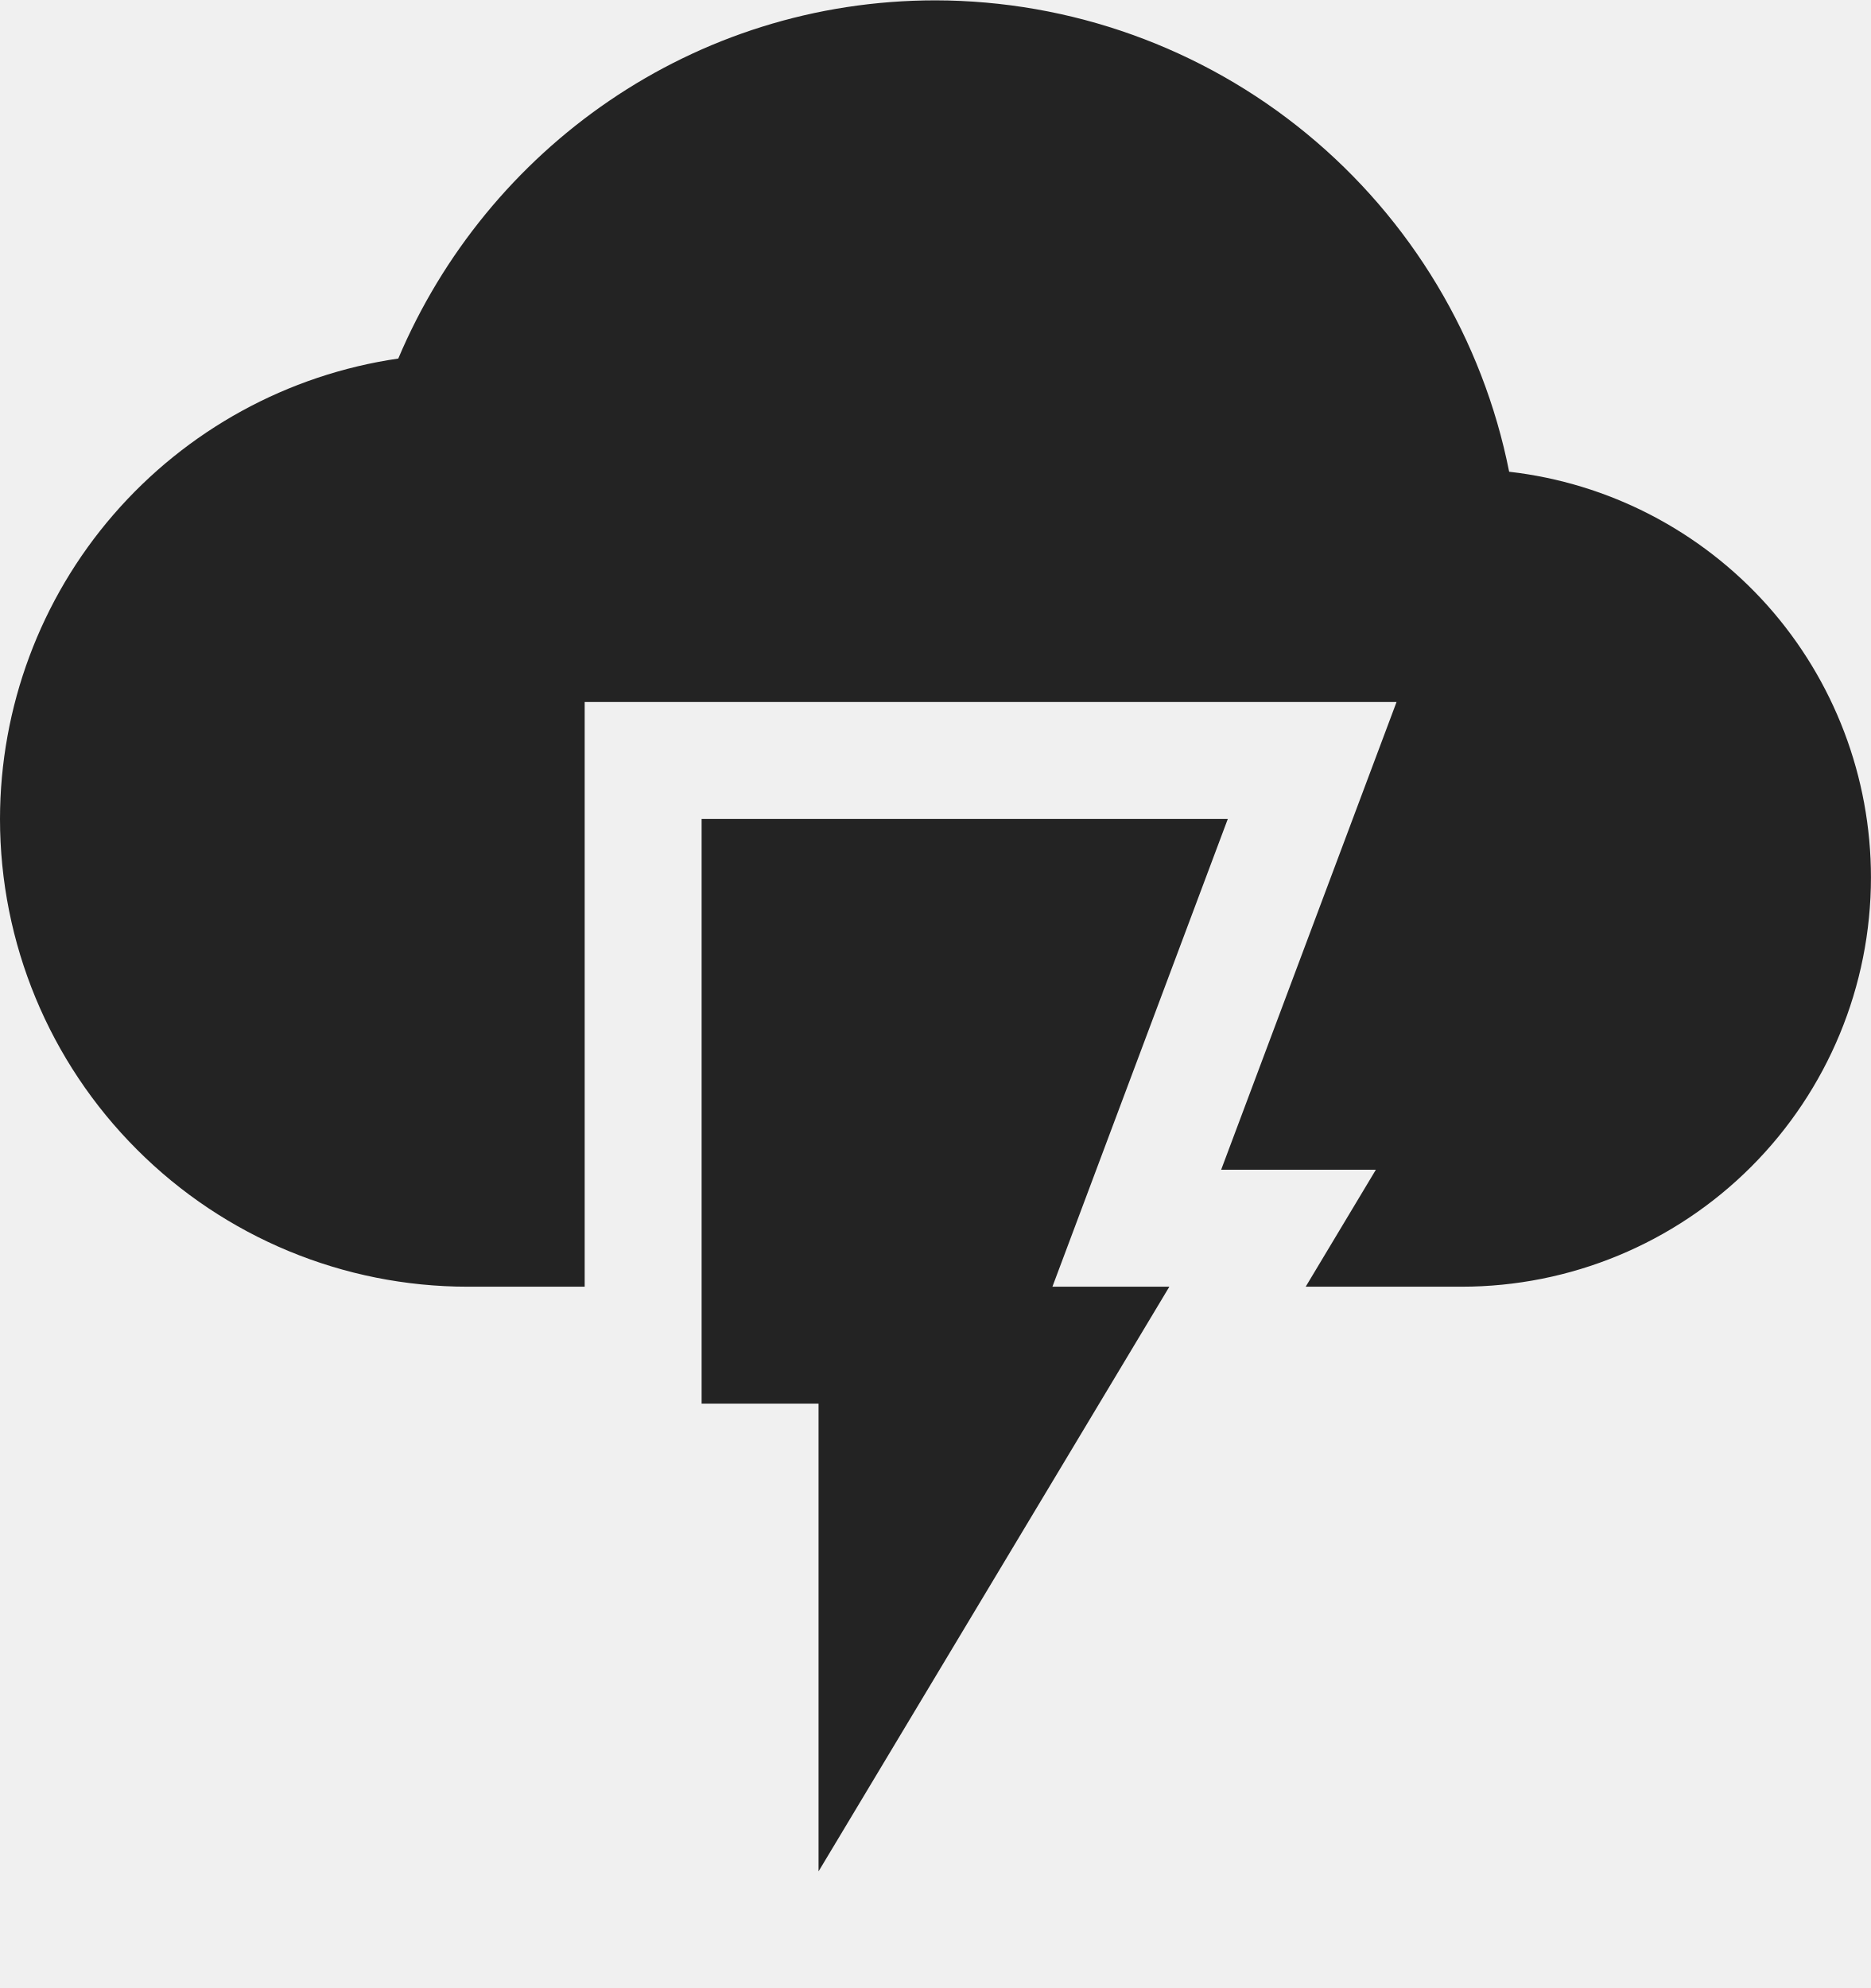
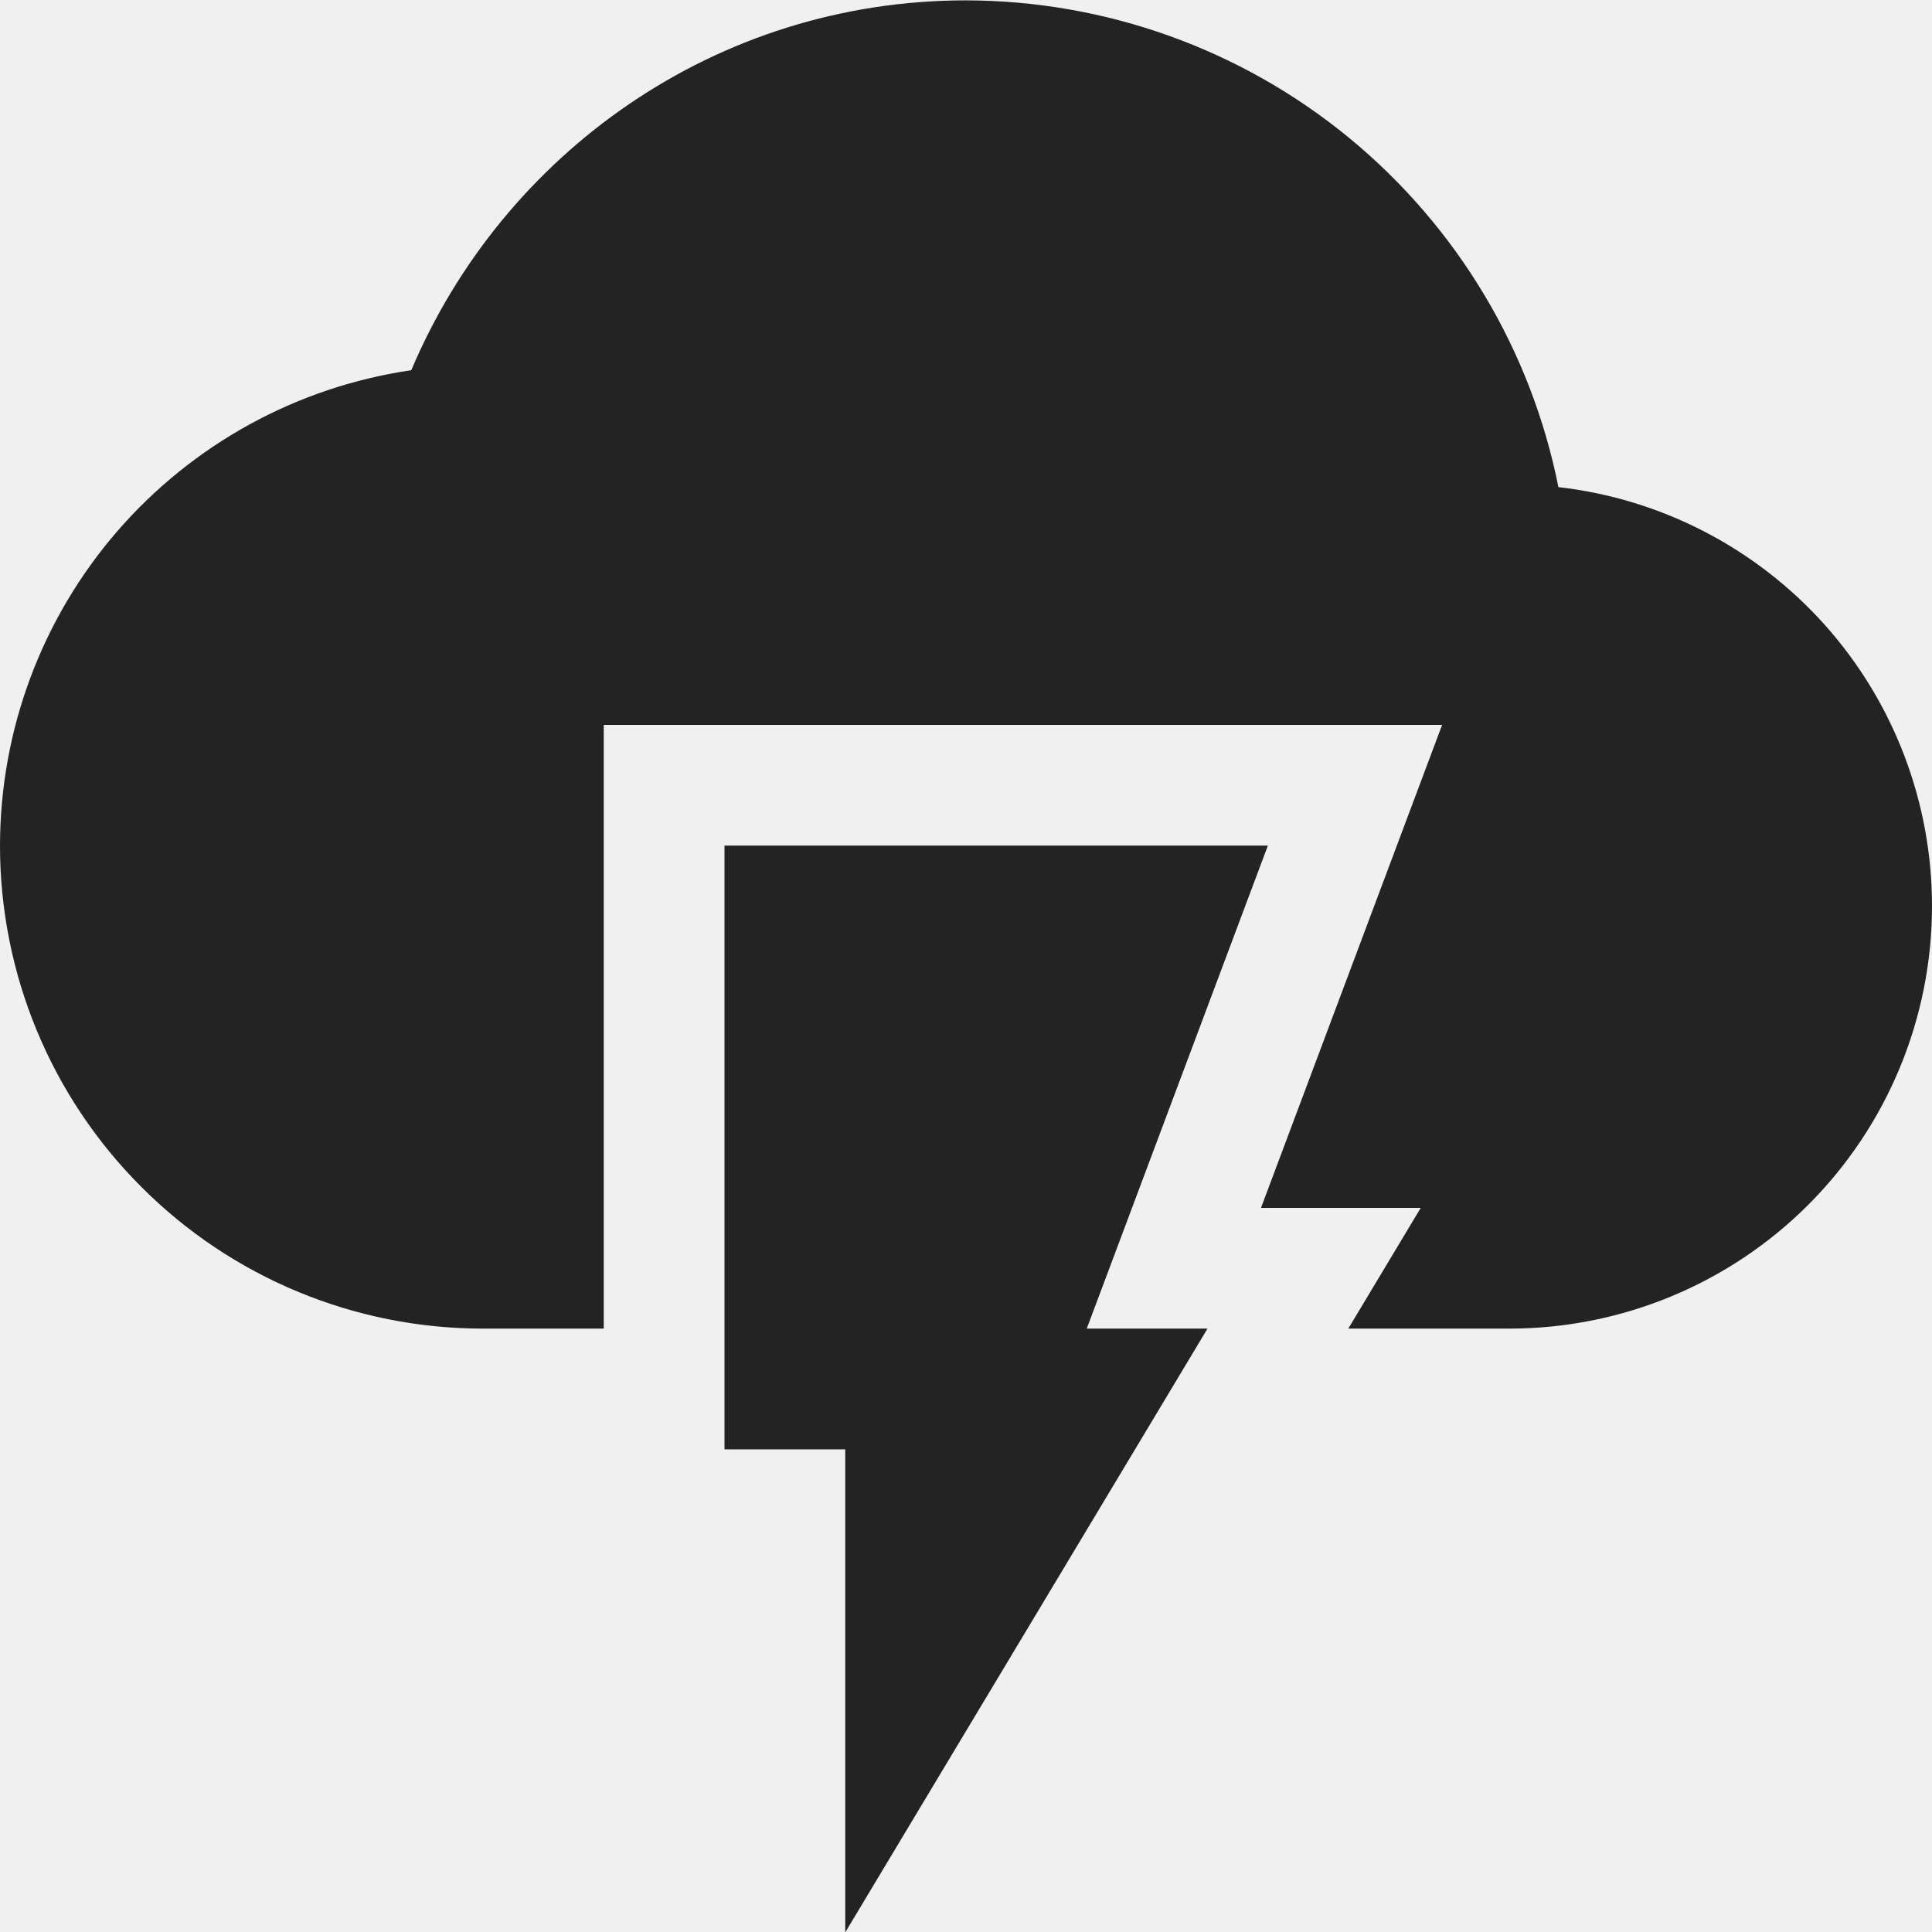
- <svg xmlns="http://www.w3.org/2000/svg" width="16" height="17" viewBox="0 0 16 17" fill="none">
+ <svg xmlns="http://www.w3.org/2000/svg" width="16" height="16" viewBox="0 0 16 16" fill="none">
  <g clip-path="url(#clip0_412_3746)">
    <path d="M0 0.003H16V16.003H0V0.003Z" fill="#808080" fill-opacity="0.00" />
    <path d="M6 7.003V12.003H7V16.003L10 11.003H9L10.5 7.003H6Z" fill="#232323" />
    <path d="M8 0.003C5.929 0.003 4.165 1.271 3.406 3.066C2.46 3.204 1.596 3.678 0.97 4.401C0.345 5.123 0.001 6.047 0 7.003C0 8.064 0.421 9.081 1.172 9.831C1.922 10.582 2.939 11.003 4 11.003H5V6.003H11.943L10.443 10.003H11.766L11.166 11.003H12.5C13.428 11.003 14.319 10.634 14.975 9.978C15.631 9.322 16 8.431 16 7.503C16 6.646 15.685 5.818 15.115 5.178C14.544 4.539 13.758 4.131 12.906 4.034C12.68 2.899 12.067 1.877 11.173 1.142C10.279 0.407 9.157 0.005 8 0.003ZM7 8.003V11.003H7.932L9.057 8.003H7Z" fill="#232323" />
  </g>
  <defs>
    <clipPath id="clip0_412_3746">
      <rect width="16" height="16.003" fill="white" />
    </clipPath>
  </defs>
</svg>
